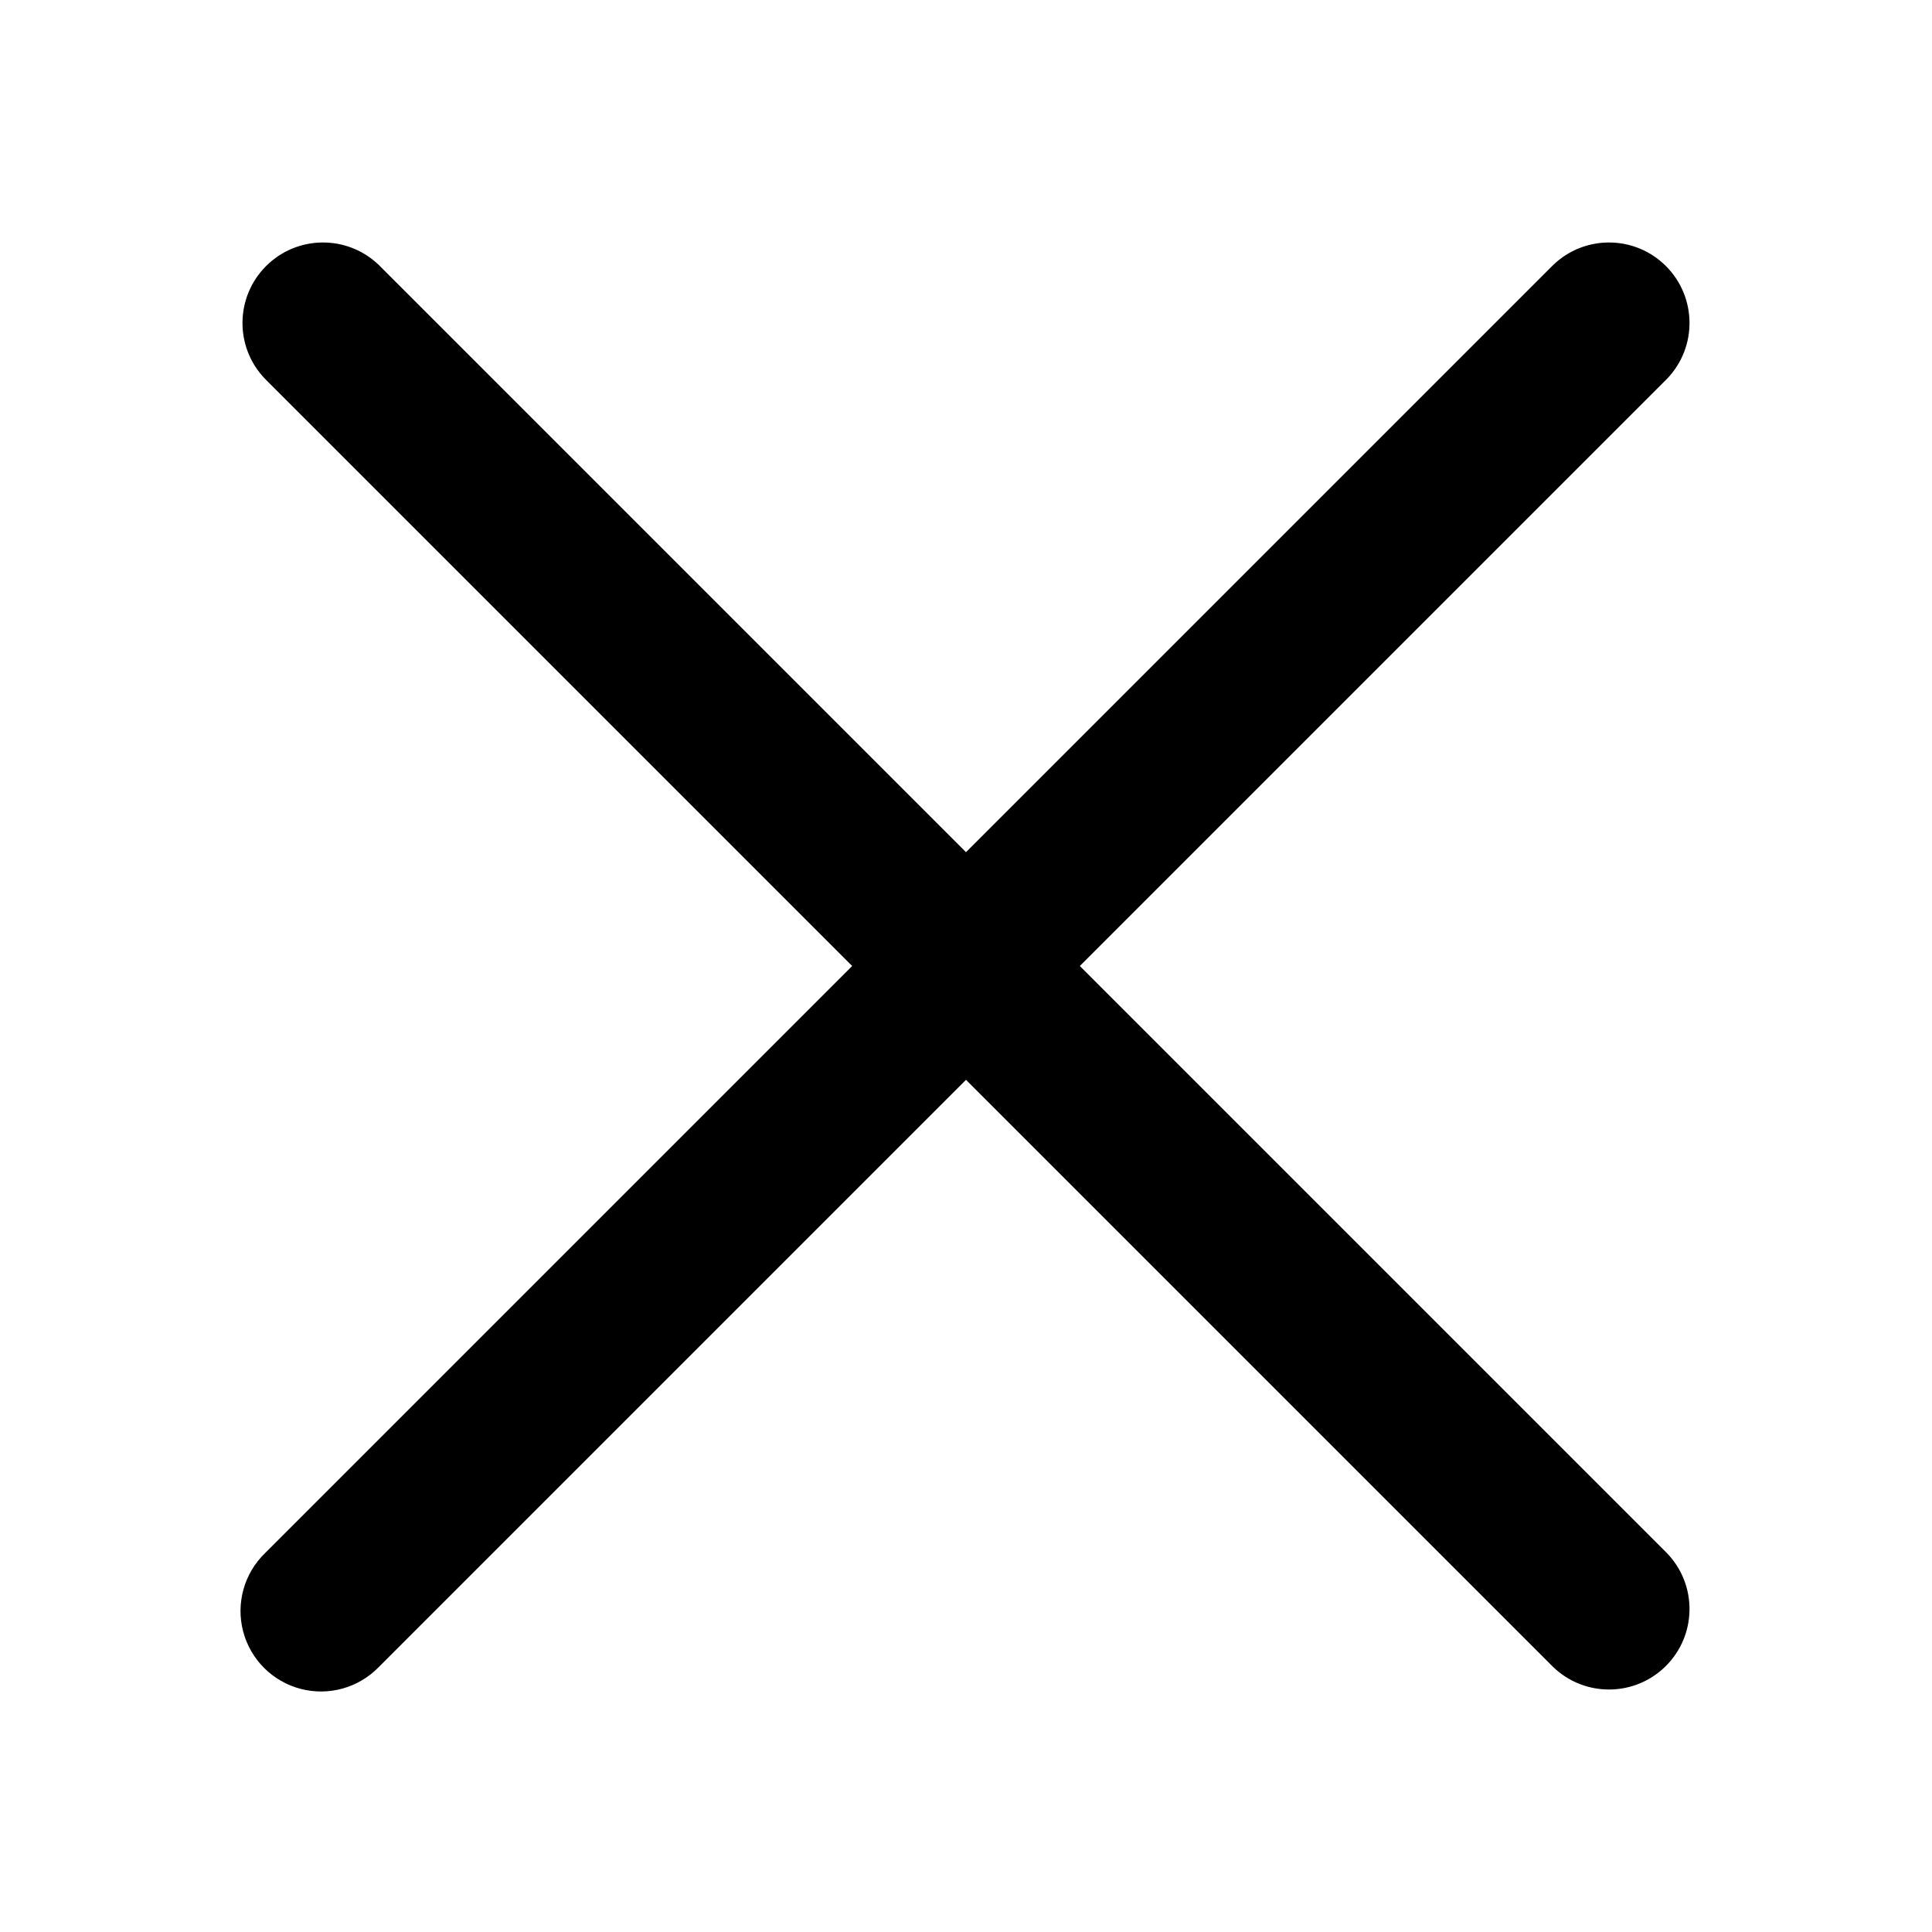
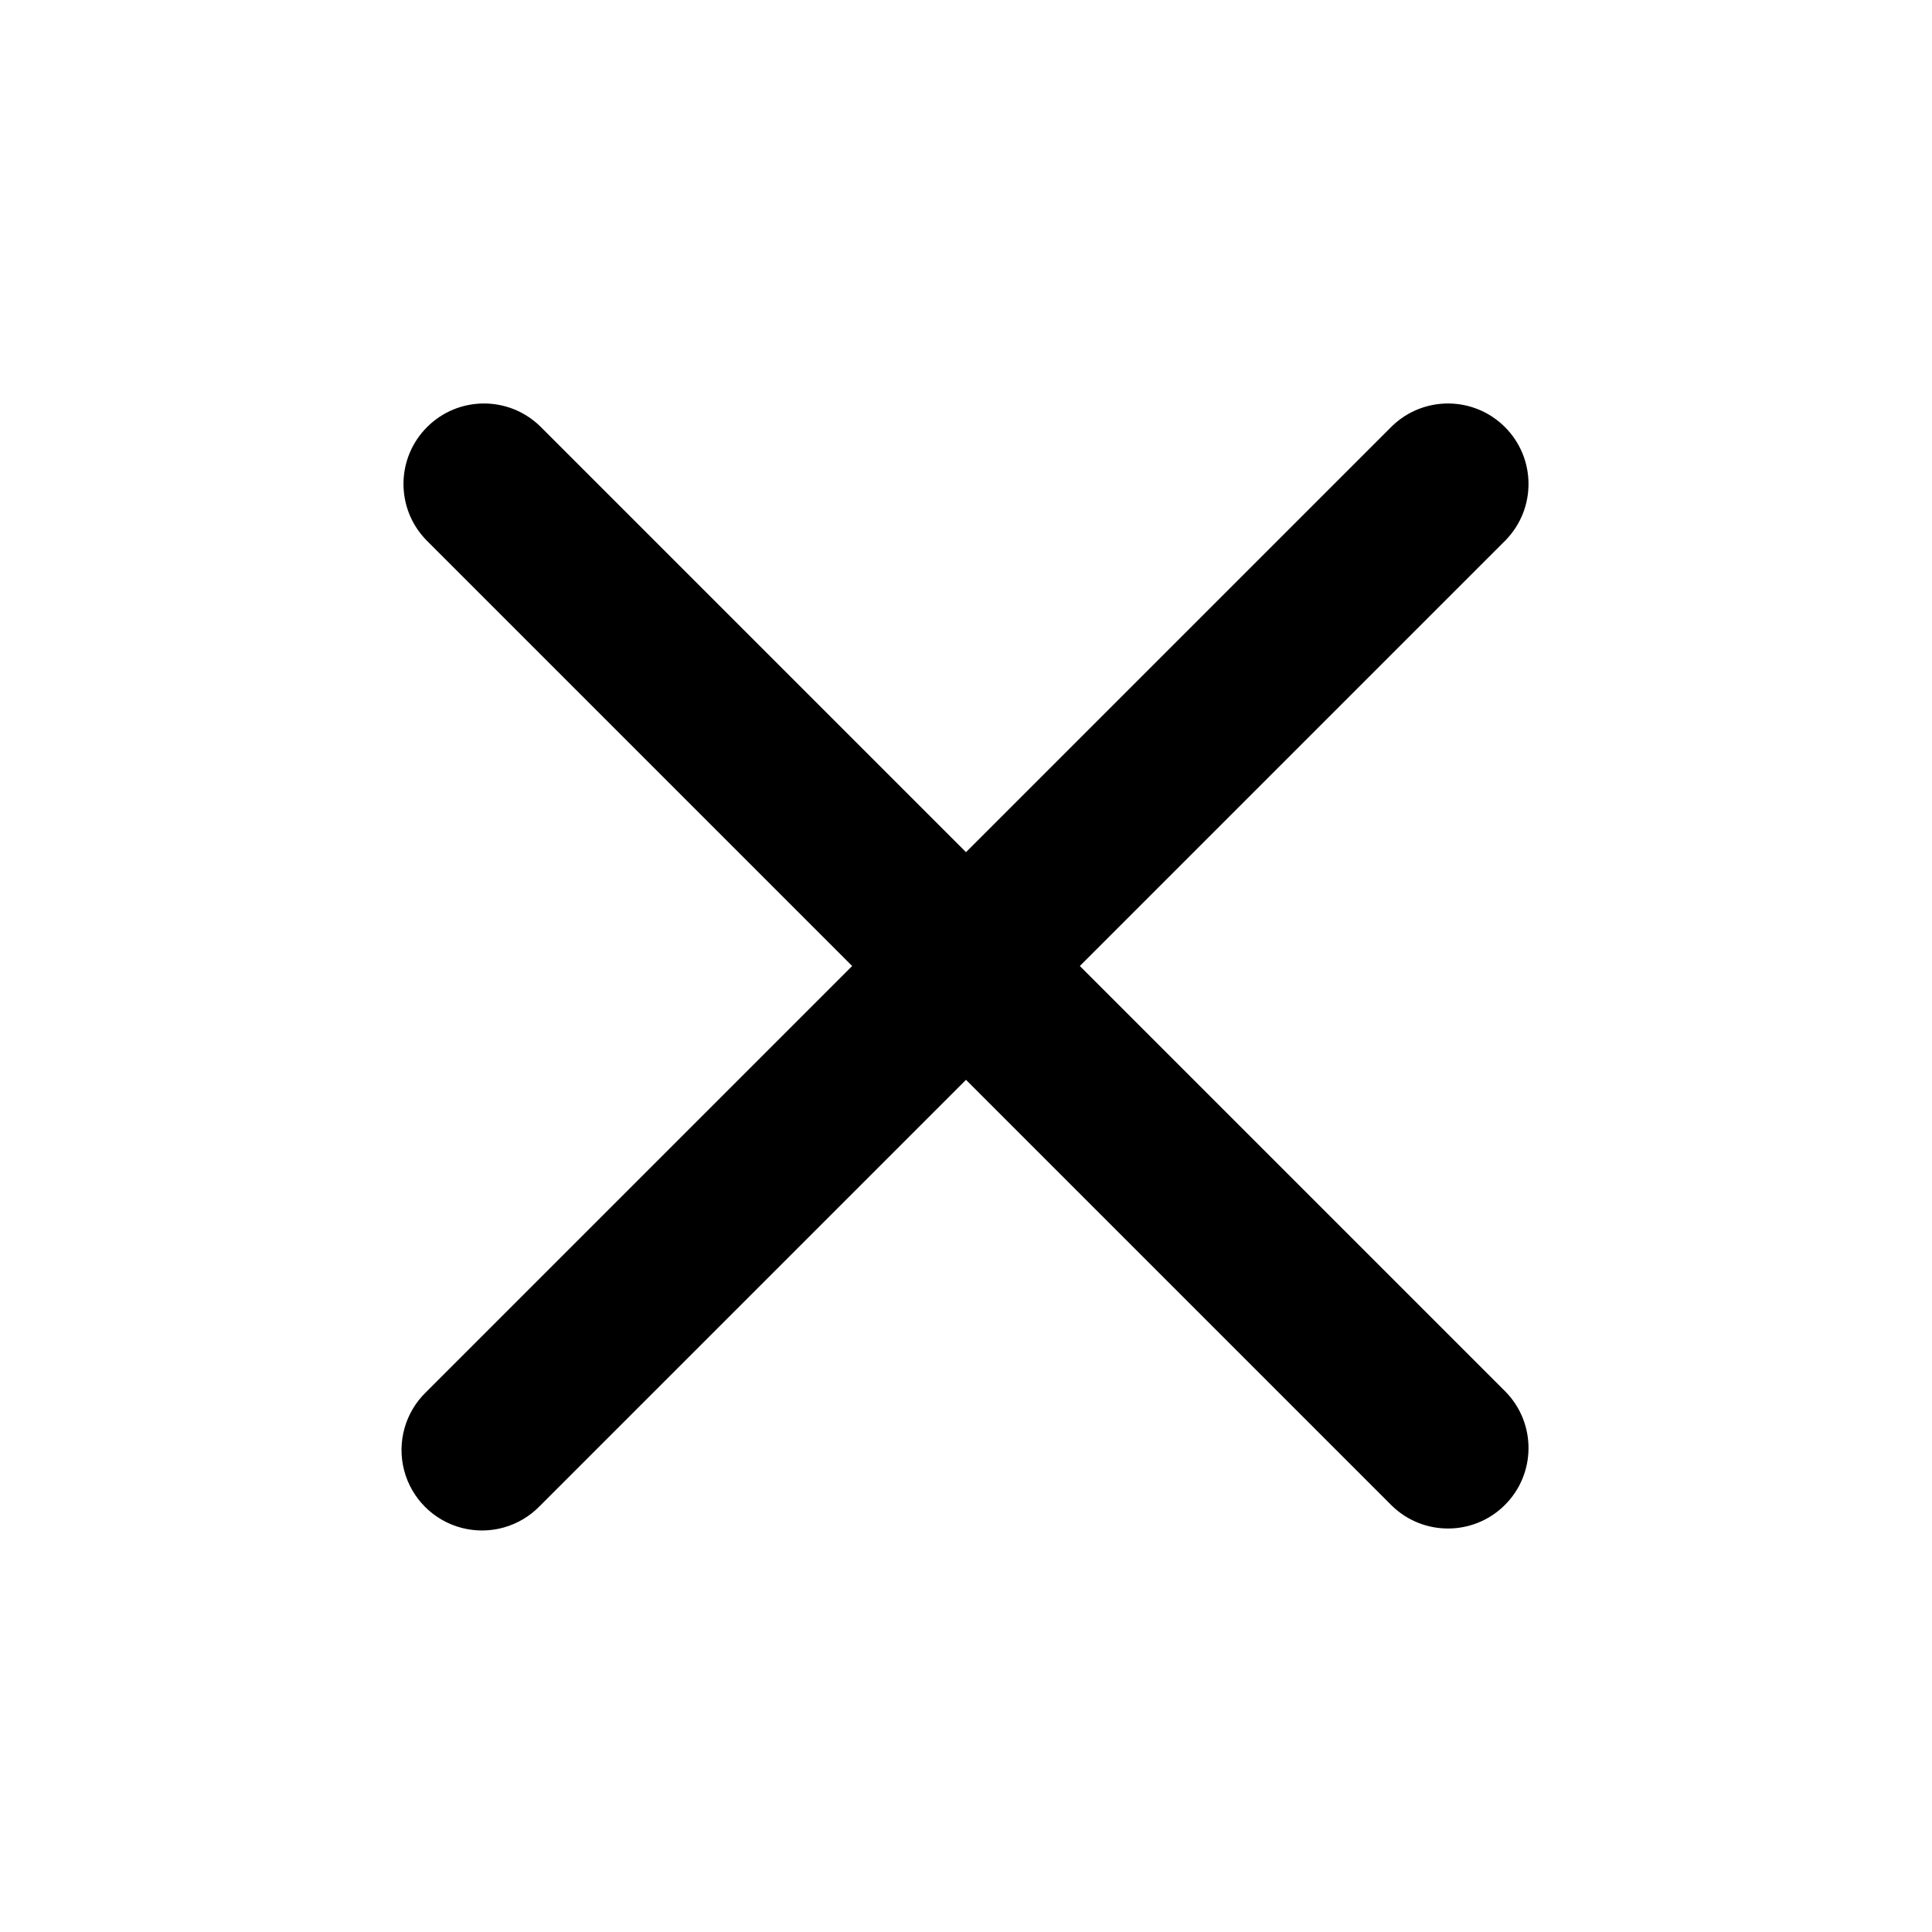
<svg xmlns="http://www.w3.org/2000/svg" width="24" height="24" viewBox="0 0 24 24">
-   <path d="M20.707 4.707a1 1 0 0 0-1.414-1.414L12 10.586 4.707 3.293a1 1 0 0 0-1.414 1.414L10.586 12l-7.293 7.293a1 1 0 1 0 1.414 1.414L12 13.414l7.293 7.293a1 1 0 0 0 1.414-1.414L13.414 12l7.293-7.293Z" />
+   <path d="M18.707 6.707a1 1 0 0 0-1.414-1.414L12 10.586 6.707 5.293a1 1 0 0 0-1.414 1.414L10.586 12l-5.293 5.293a1 1 0 1 0 1.414 1.414L12 13.414l5.293 5.293a1 1 0 0 0 1.414-1.414L13.414 12l5.293-5.293Z" />
</svg>
